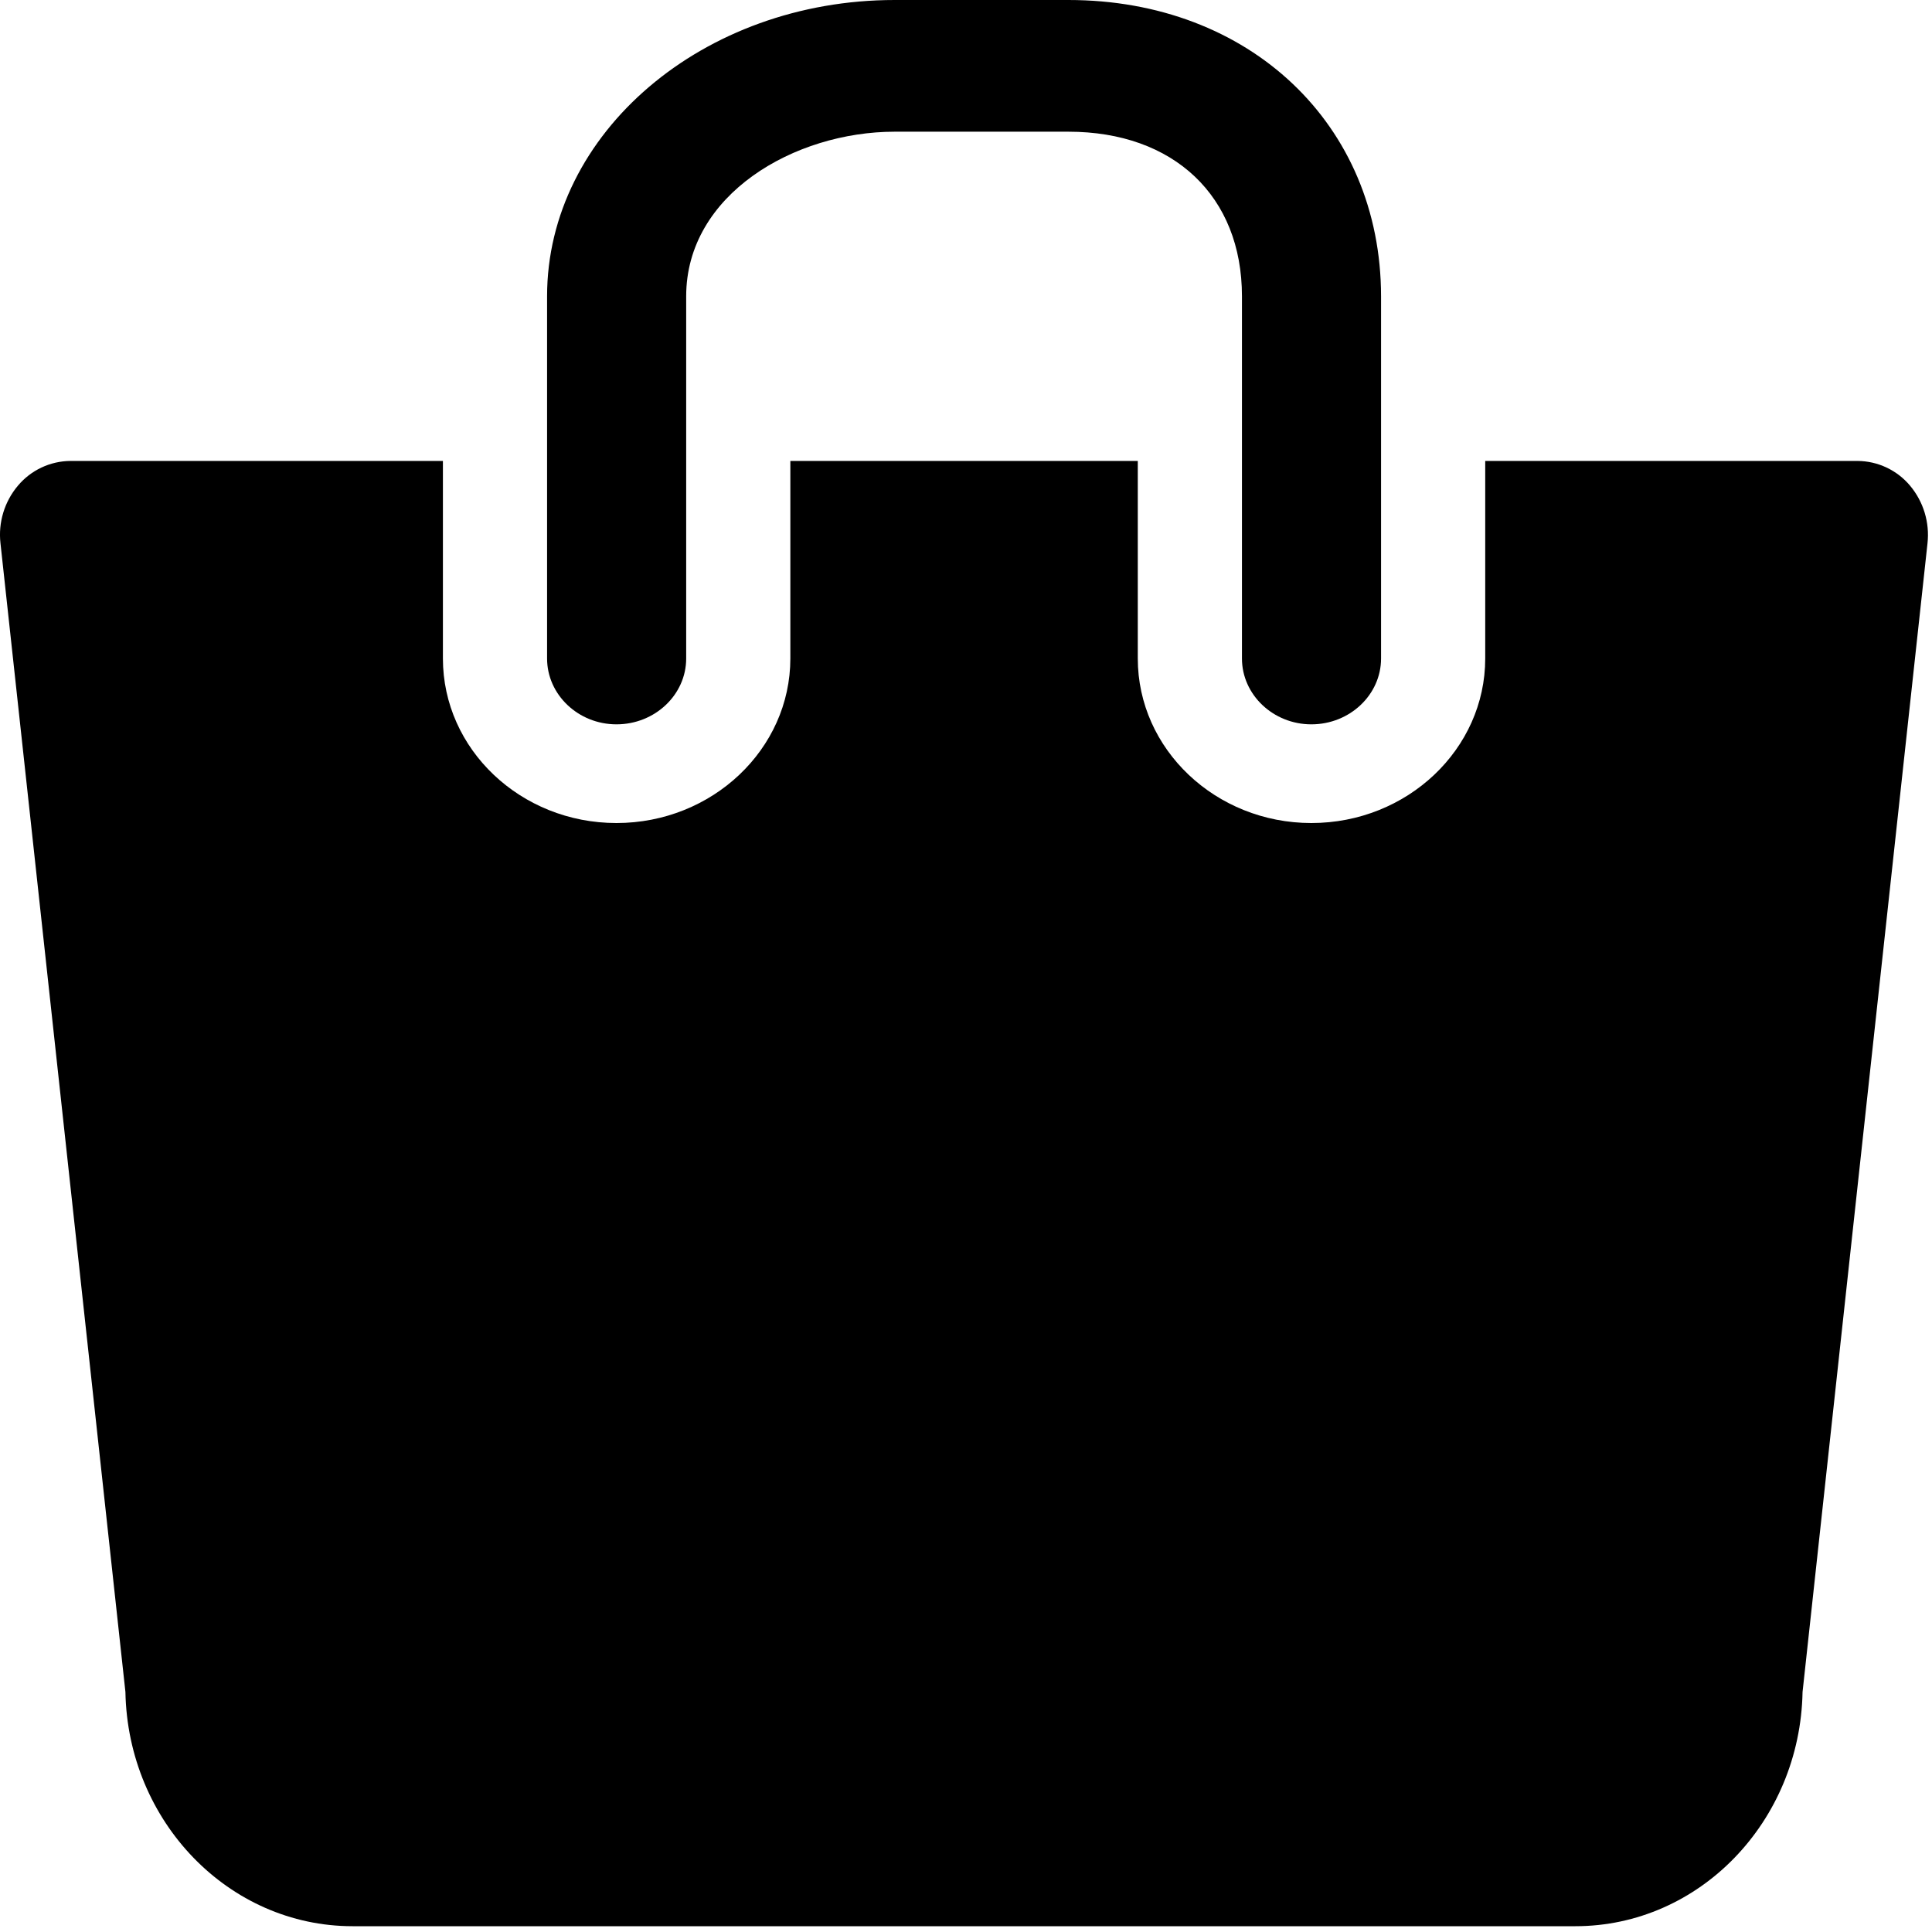
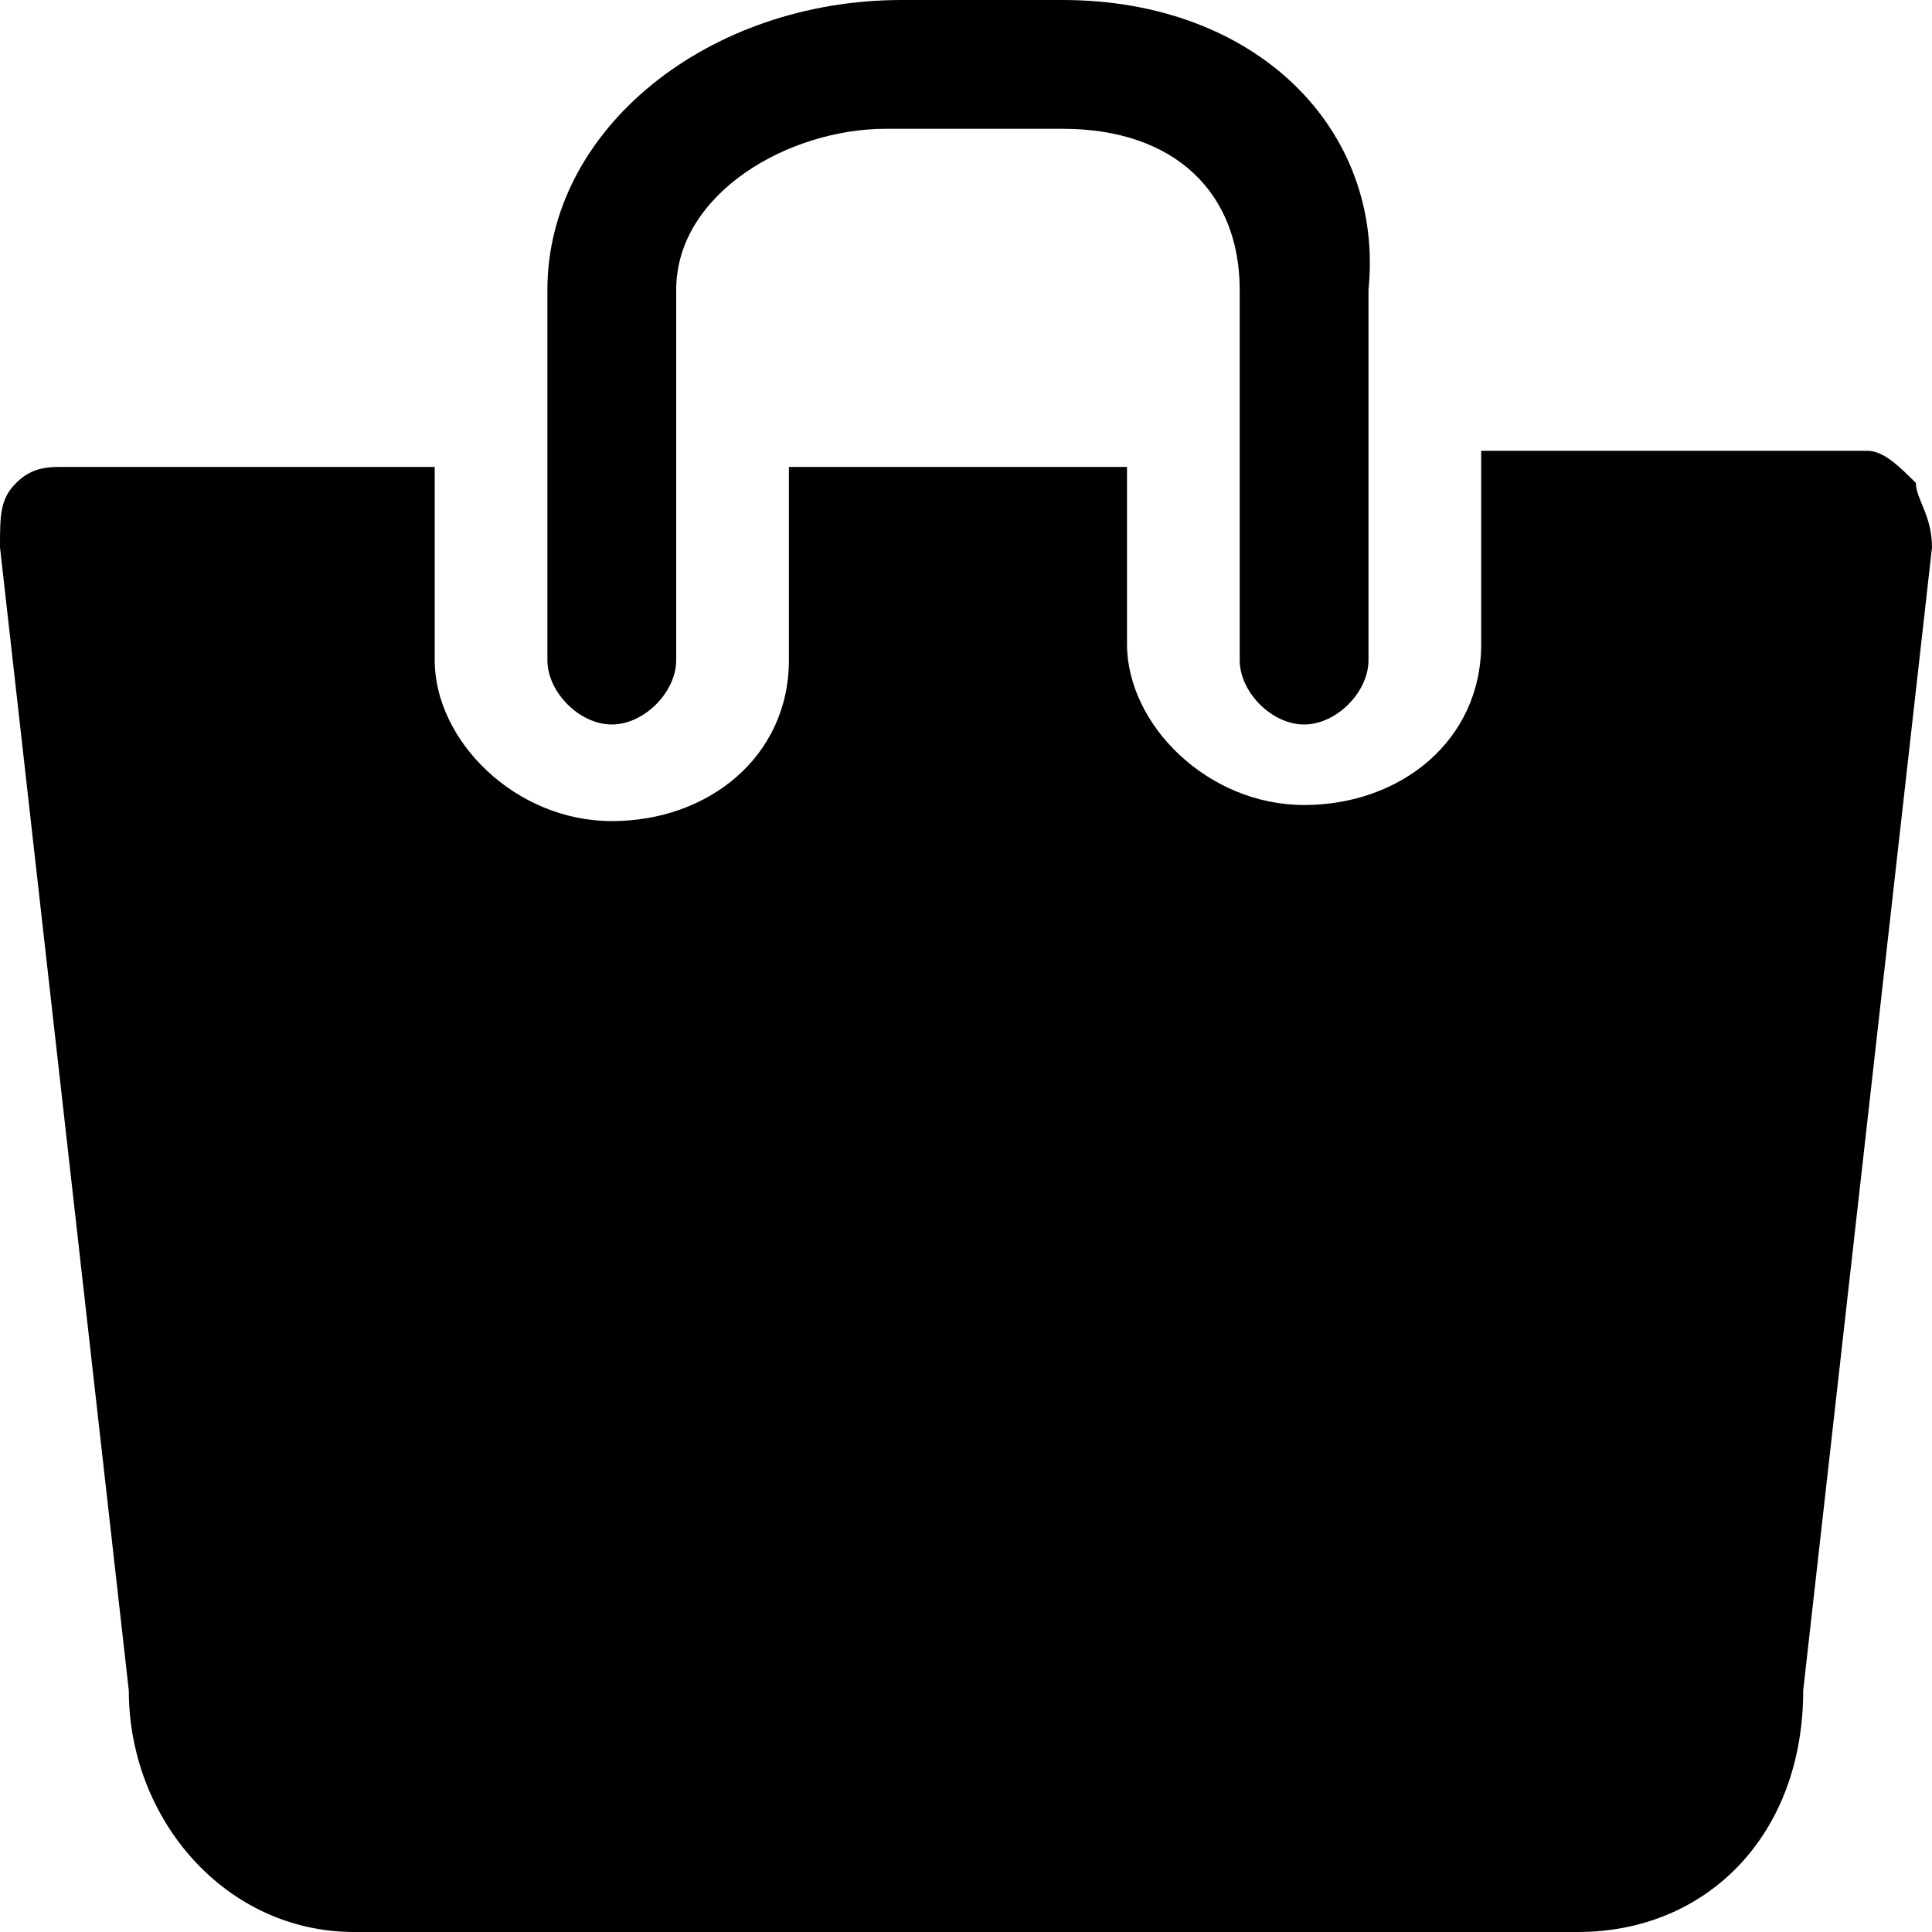
- <svg xmlns="http://www.w3.org/2000/svg" width="12" height="12" viewBox="0 0 12 12">
-   <path d="M11.864 3.017a.429.429 0 0 0-.327-.154H9.225V4.09c0 .563-.484 1.022-1.08 1.022-.594 0-1.078-.458-1.078-1.022V2.863H4.909V4.09c0 .563-.485 1.022-1.08 1.022-.595 0-1.078-.458-1.078-1.022V2.863H.438a.43.43 0 0 0-.327.154.472.472 0 0 0-.108.358l.776 7.134c.015.806.642 1.455 1.411 1.455h7.595c.77 0 1.396-.649 1.411-1.455l.776-7.134a.476.476 0 0 0-.108-.358z" />
-   <path d="M3.829 4.499c.239 0 .433-.184.433-.409V1.84c0-.632.672-1.022 1.295-1.022h1.079c.655 0 1.078.401 1.078 1.022v2.25c0 .225.194.409.431.409.239 0 .433-.184.433-.409V1.84C8.577.773 7.761 0 6.636 0H5.557c-1.19 0-2.159.826-2.159 1.84v2.25c0 .225.194.409.431.409z" />
+ <svg xmlns="http://www.w3.org/2000/svg" version="1.1" id="Layer_1" x="0px" y="0px" viewBox="0 0 12 12" style="enable-background:new 0 0 12 12;" xml:space="preserve">
+   <path d="M11.9,3c-0.1-0.1-0.2-0.2-0.3-0.2H9.2v1.2c0,0.6-0.5,1-1.1,1c-0.6,0-1.1-0.5-1.1-1V2.9H4.9v1.2c0,0.6-0.5,1-1.1,1  s-1.1-0.5-1.1-1V2.9H0.4C0.3,2.9,0.2,2.9,0.1,3C0,3.1,0,3.2,0,3.4l0.8,7.1c0,0.8,0.6,1.5,1.4,1.5h7.6c0.8,0,1.4-0.6,1.4-1.5L12,3.4  C12,3.2,11.9,3.1,11.9,3z" />
+   <path d="M3.8,4.5c0.2,0,0.4-0.2,0.4-0.4V1.8c0-0.6,0.7-1,1.3-1h1.1c0.7,0,1.1,0.4,1.1,1v2.3c0,0.2,0.2,0.4,0.4,0.4  c0.2,0,0.4-0.2,0.4-0.4V1.8C8.6,0.8,7.8,0,6.6,0H5.6C4.4,0,3.4,0.8,3.4,1.8v2.3C3.4,4.3,3.6,4.5,3.8,4.5z" />
</svg>
